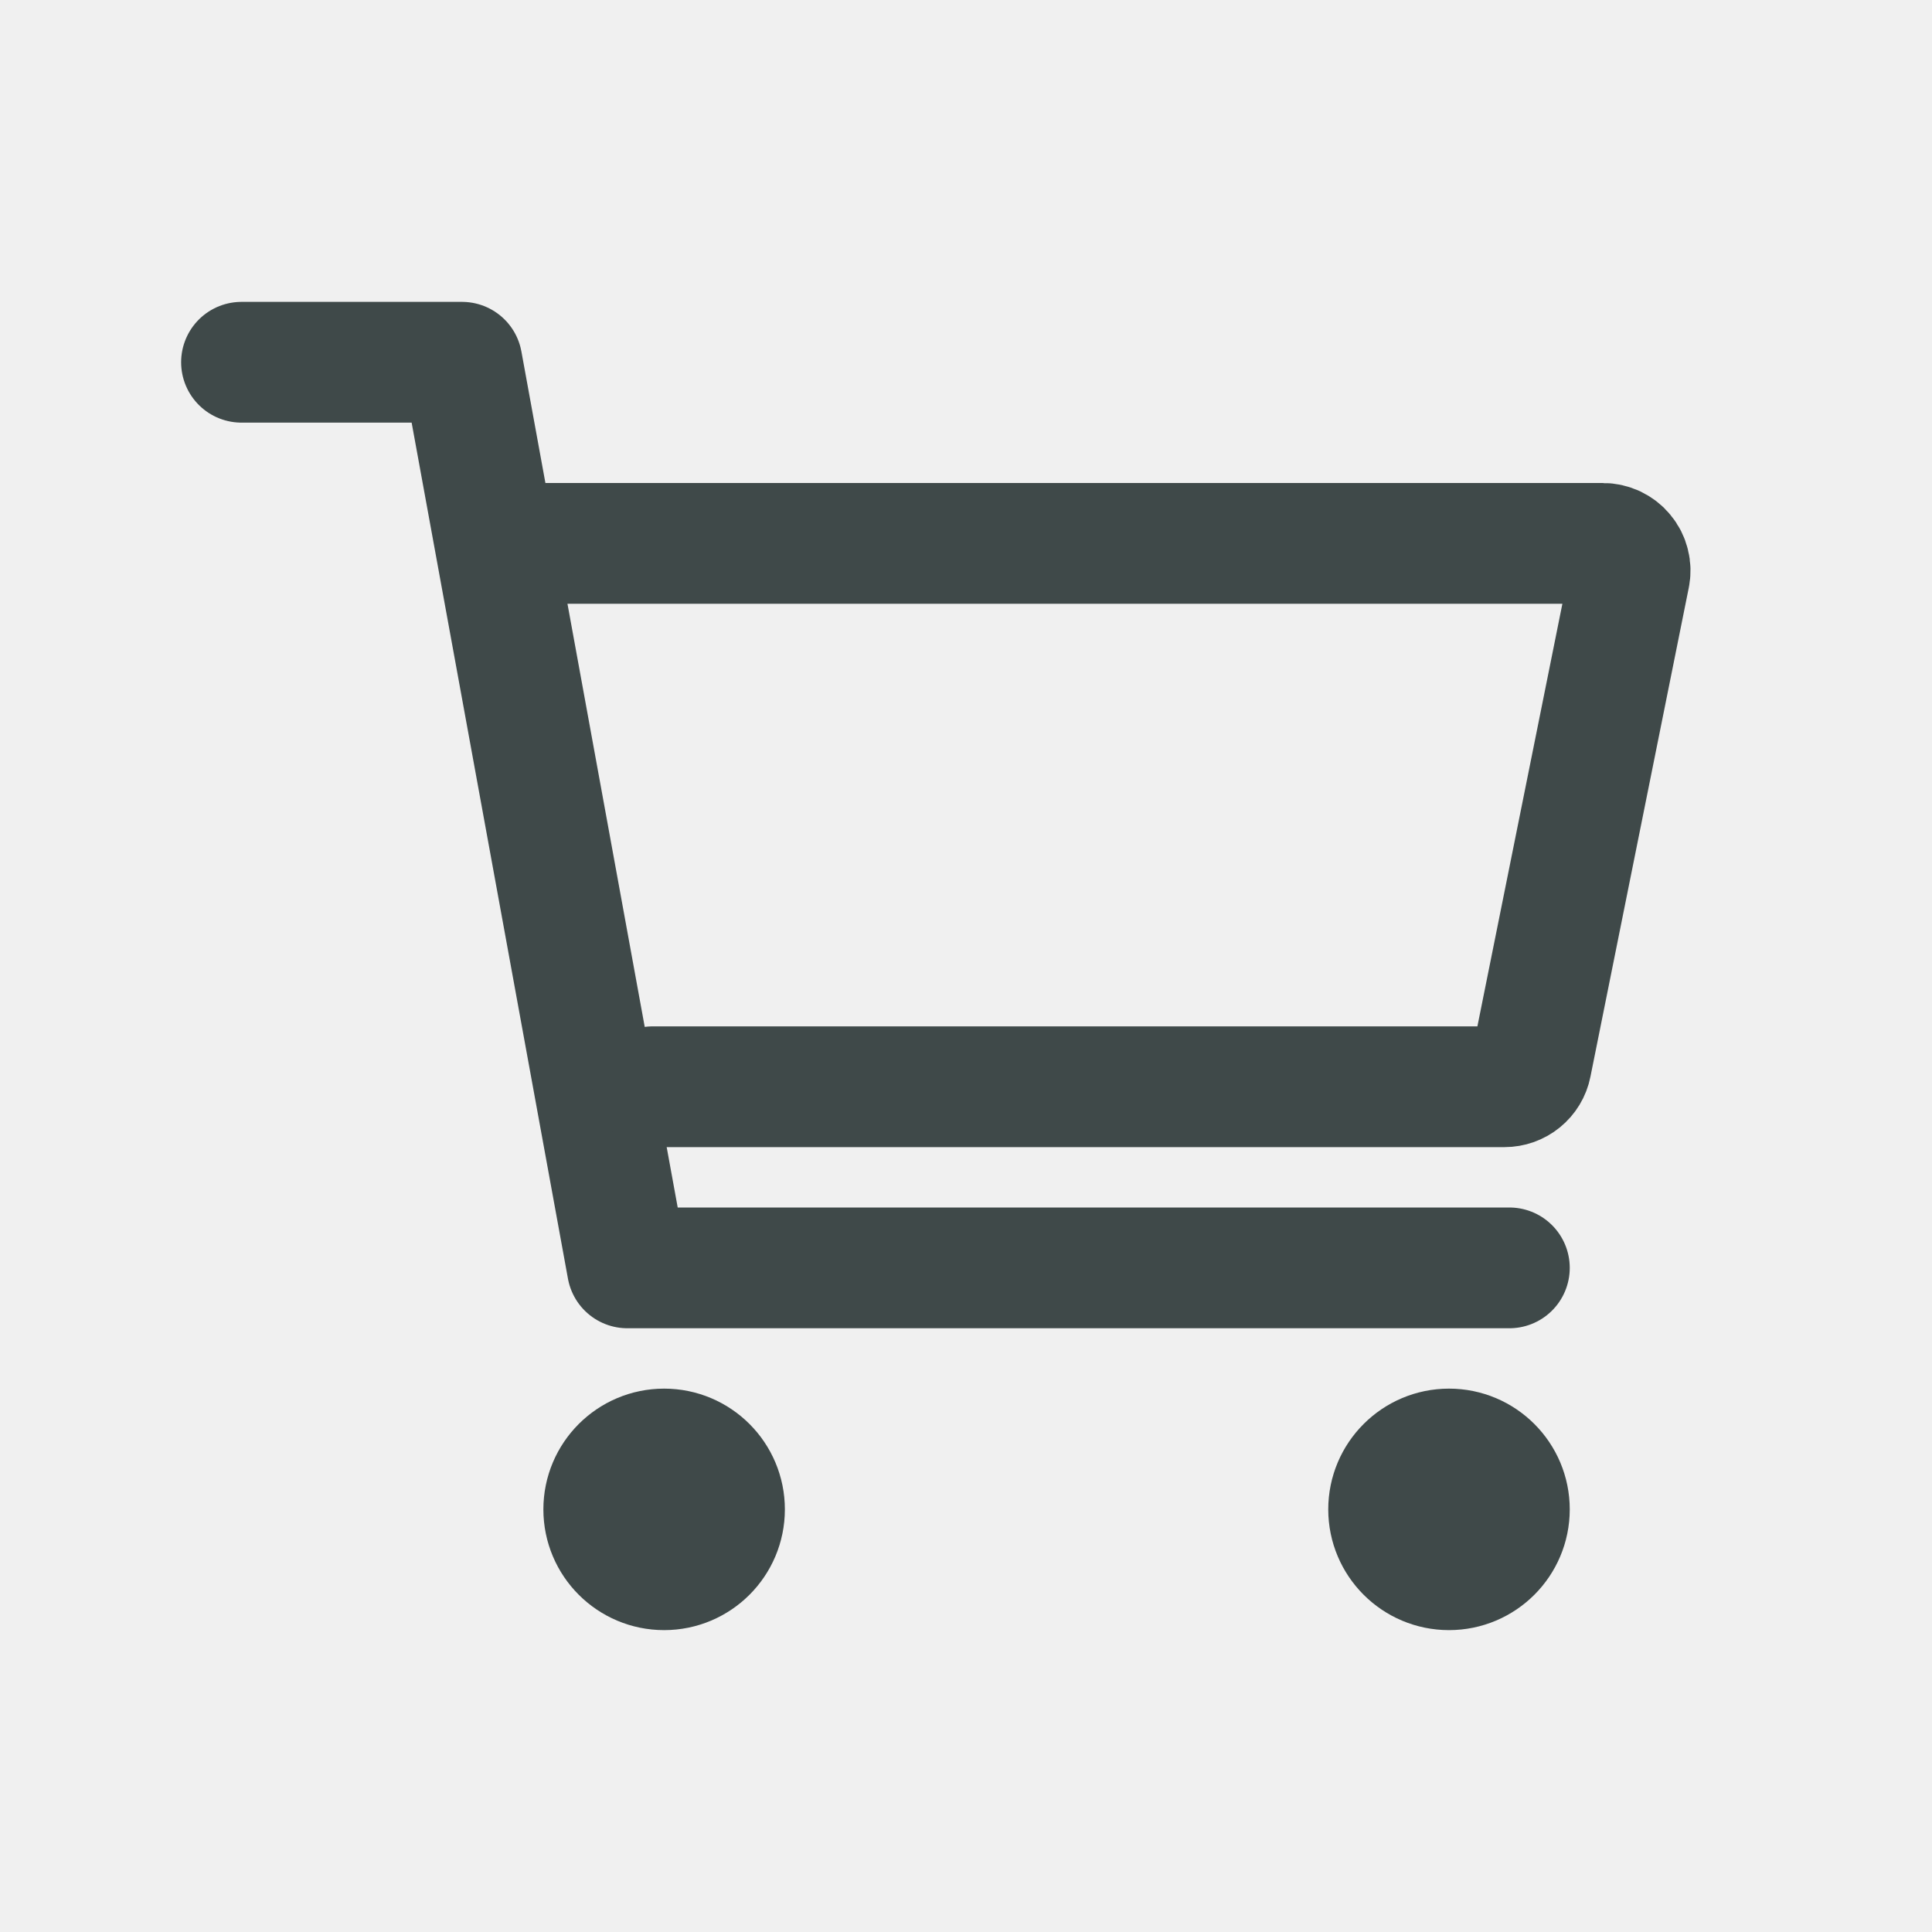
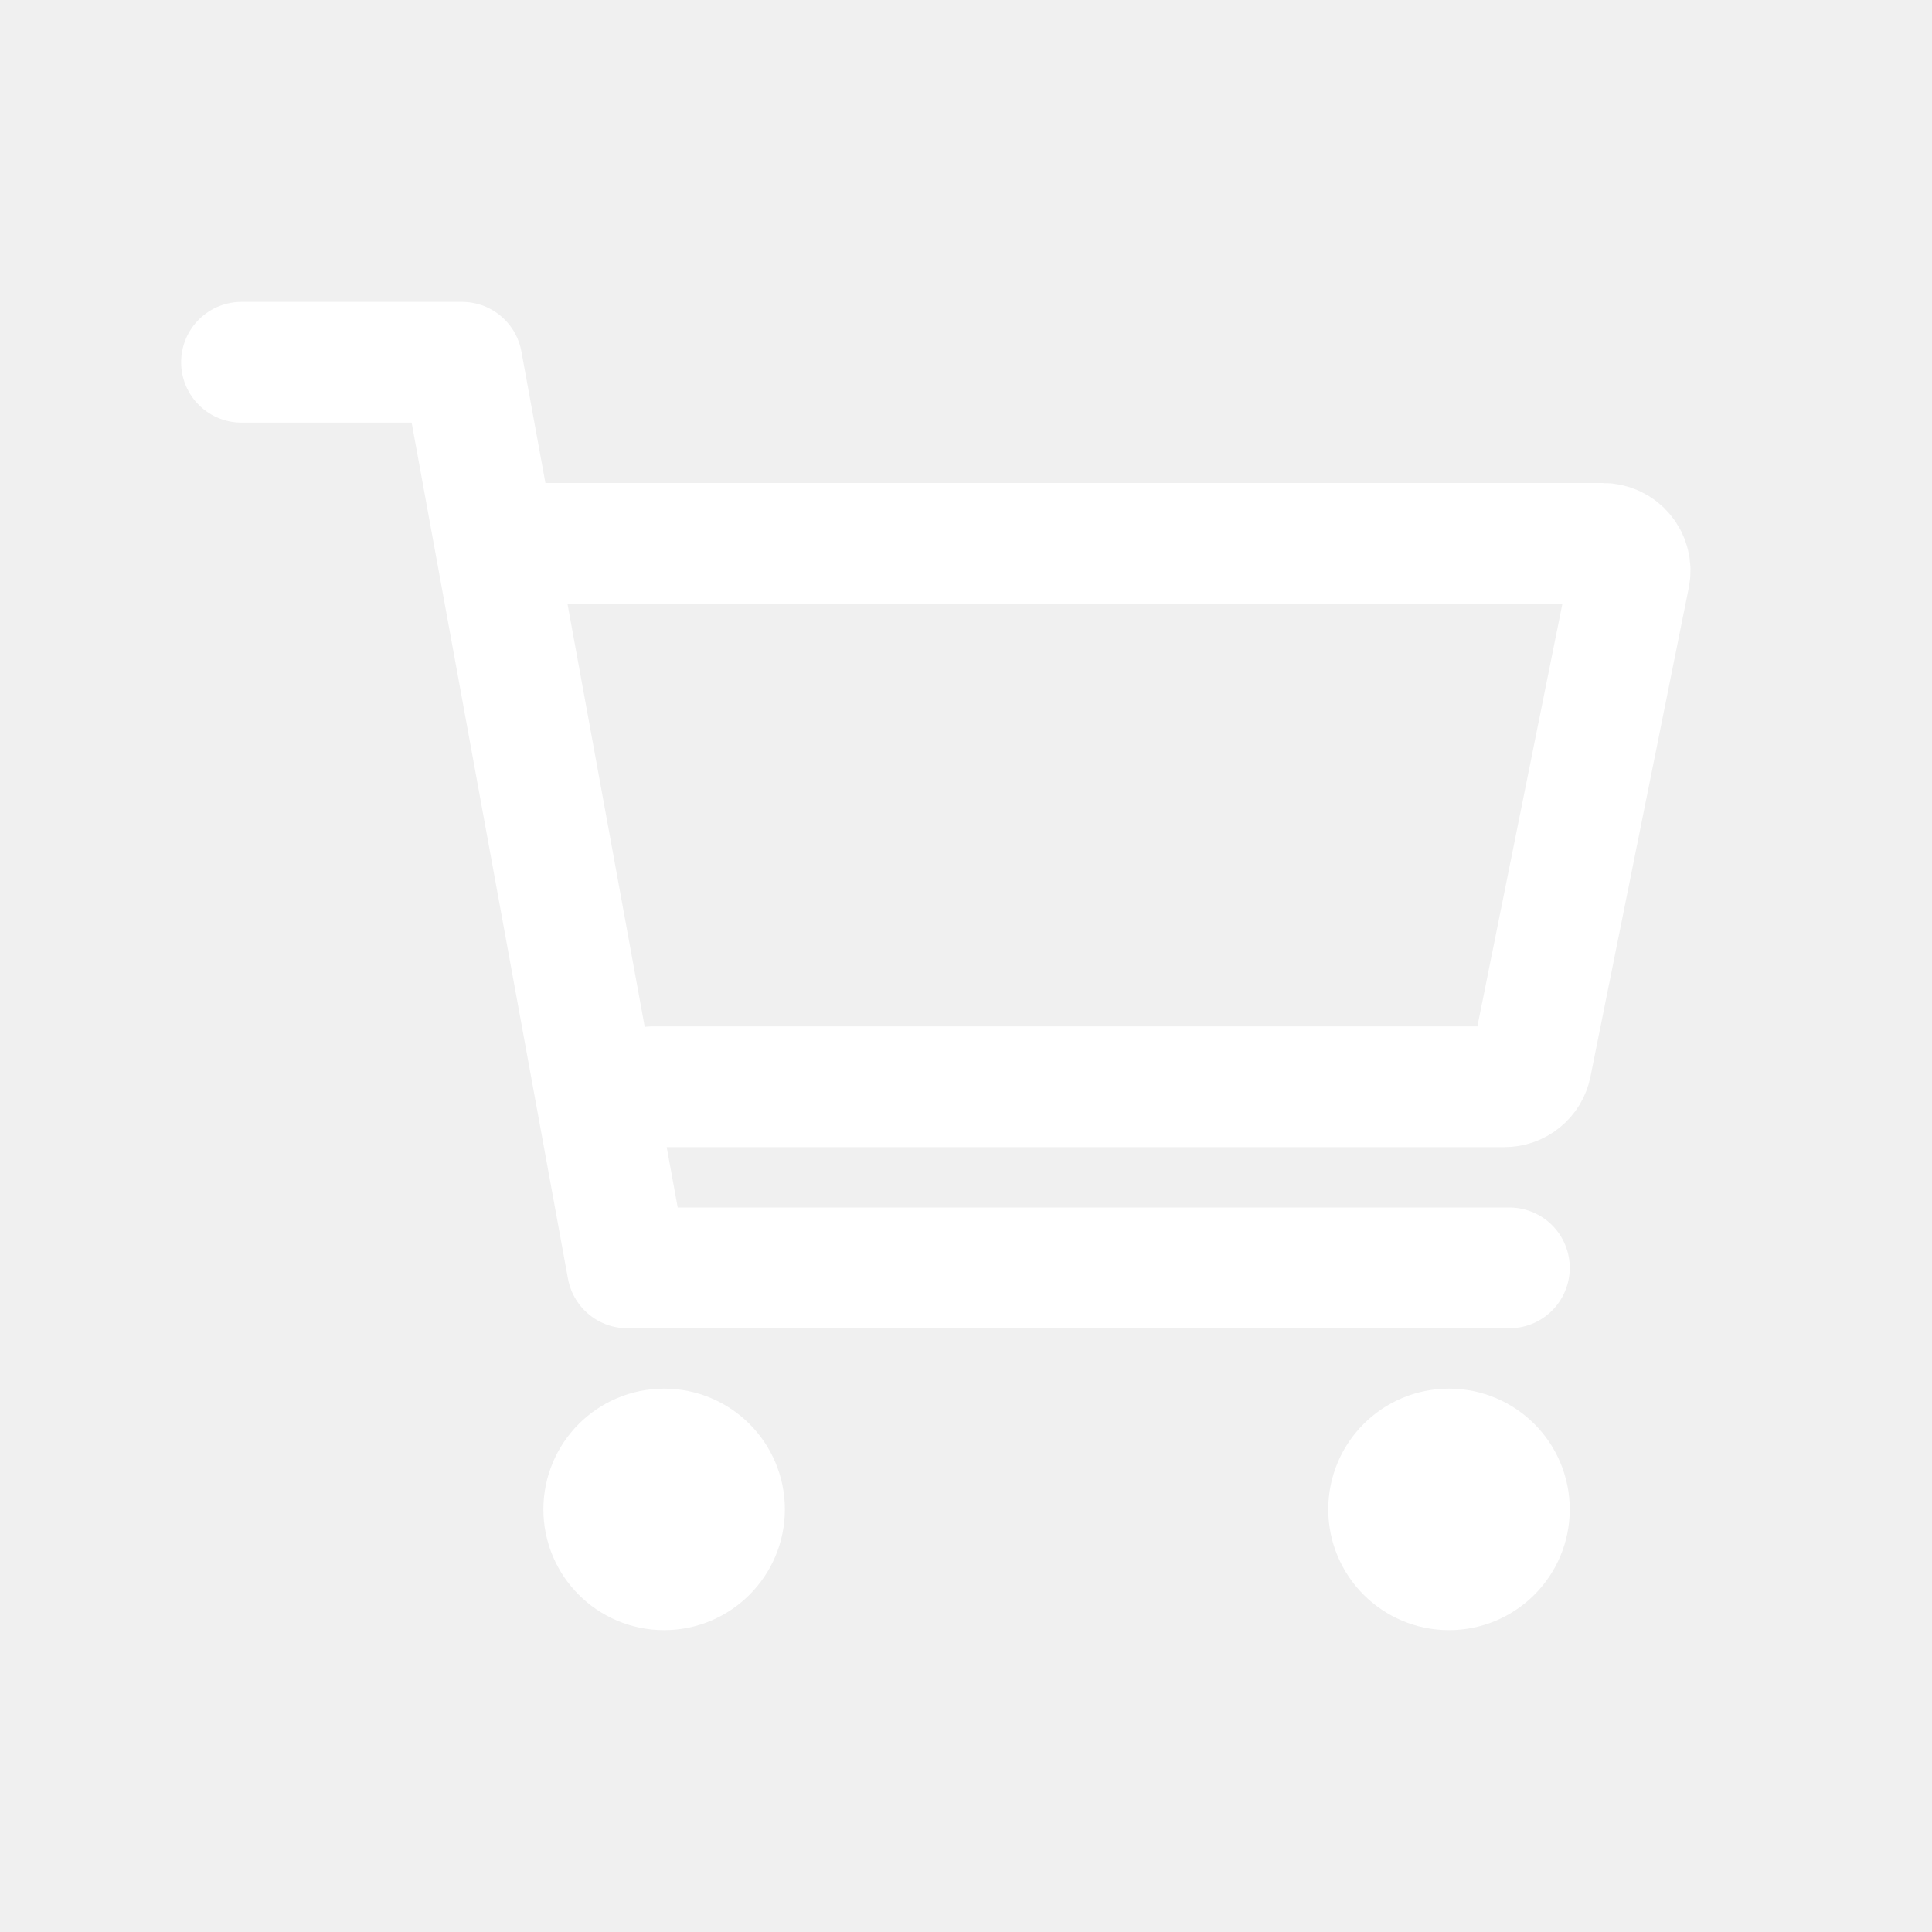
<svg xmlns="http://www.w3.org/2000/svg" width="32" height="32" viewBox="0 0 32 32" fill="none">
-   <path d="M11 26C11.552 26 12 25.552 12 25C12 24.448 11.552 24 11 24C10.448 24 10 24.448 10 25C10 25.552 10.448 26 11 26Z" stroke="#3F4949" stroke-width="2" stroke-linecap="round" stroke-linejoin="round" />
-   <path d="M24 26C24.552 26 25 25.552 25 25C25 24.448 24.552 24 24 24C23.448 24 23 24.448 23 25C23 25.552 23.448 26 24 26Z" stroke="#3F4949" stroke-width="2" stroke-linecap="round" stroke-linejoin="round" />
-   <path d="M4 6H7.652L10.391 21H25" stroke="#3F4949" stroke-width="2" stroke-linecap="round" stroke-linejoin="round" />
-   <path d="M10.81 18H24.918C25.023 18 25.124 17.964 25.205 17.898C25.286 17.832 25.342 17.74 25.362 17.638L26.991 9.538C27.004 9.473 27.003 9.406 26.986 9.341C26.97 9.276 26.94 9.216 26.897 9.165C26.855 9.113 26.801 9.072 26.741 9.043C26.68 9.015 26.614 9 26.547 9H9" stroke="#3F4949" stroke-width="2" stroke-linecap="round" stroke-linejoin="round" />
+   <path d="M11 26C11.552 26 12 25.552 12 25C12 24.448 11.552 24 11 24C10.448 24 10 24.448 10 25C10 25.552 10.448 26 11 26Z" stroke="#ffffff" stroke-width="2" stroke-linecap="round" stroke-linejoin="round" />
+   <path d="M24 26C24.552 26 25 25.552 25 25C25 24.448 24.552 24 24 24C23.448 24 23 24.448 23 25C23 25.552 23.448 26 24 26Z" stroke="#ffffff" stroke-width="2" stroke-linecap="round" stroke-linejoin="round" />
+   <path d="M4 6H7.652L10.391 21H25" stroke="#ffffff" stroke-width="2" stroke-linecap="round" stroke-linejoin="round" />
+   <path d="M10.81 18H24.918C25.023 18 25.124 17.964 25.205 17.898C25.286 17.832 25.342 17.74 25.362 17.638L26.991 9.538C27.004 9.473 27.003 9.406 26.986 9.341C26.97 9.276 26.94 9.216 26.897 9.165C26.855 9.113 26.801 9.072 26.741 9.043C26.68 9.015 26.614 9 26.547 9H9" stroke="#ffffff" stroke-width="2" stroke-linecap="round" stroke-linejoin="round" />
</svg>
